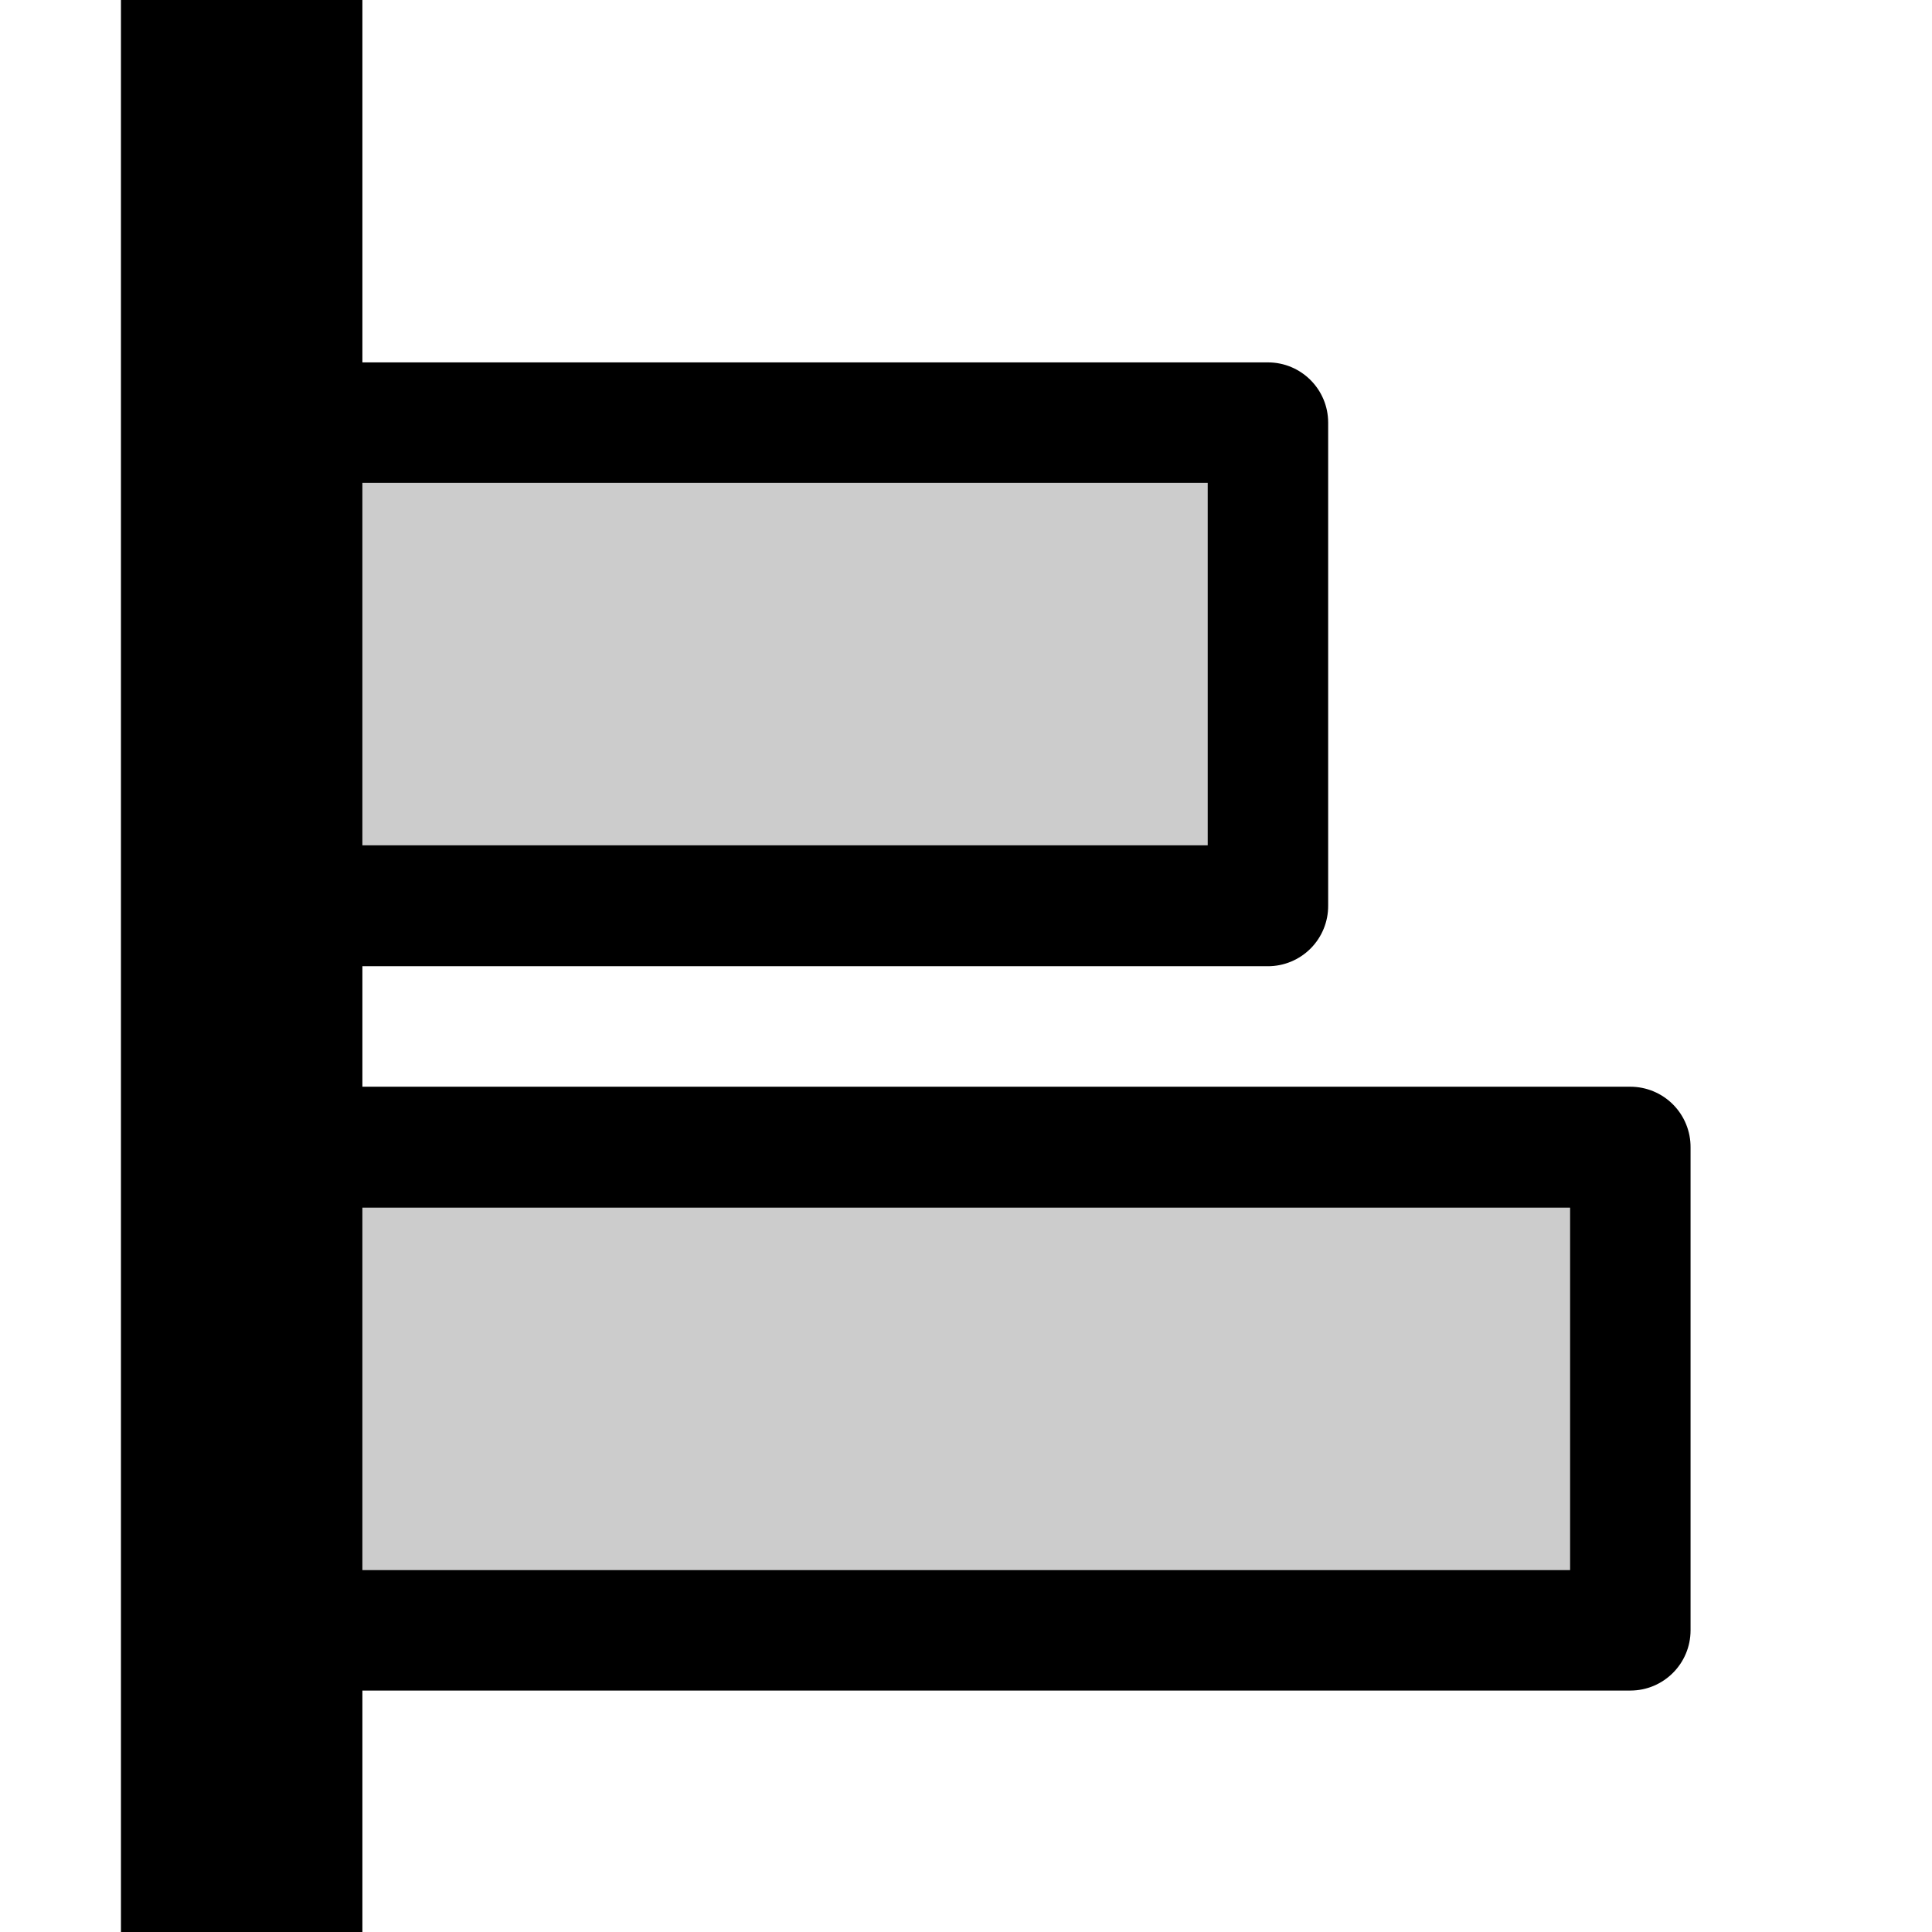
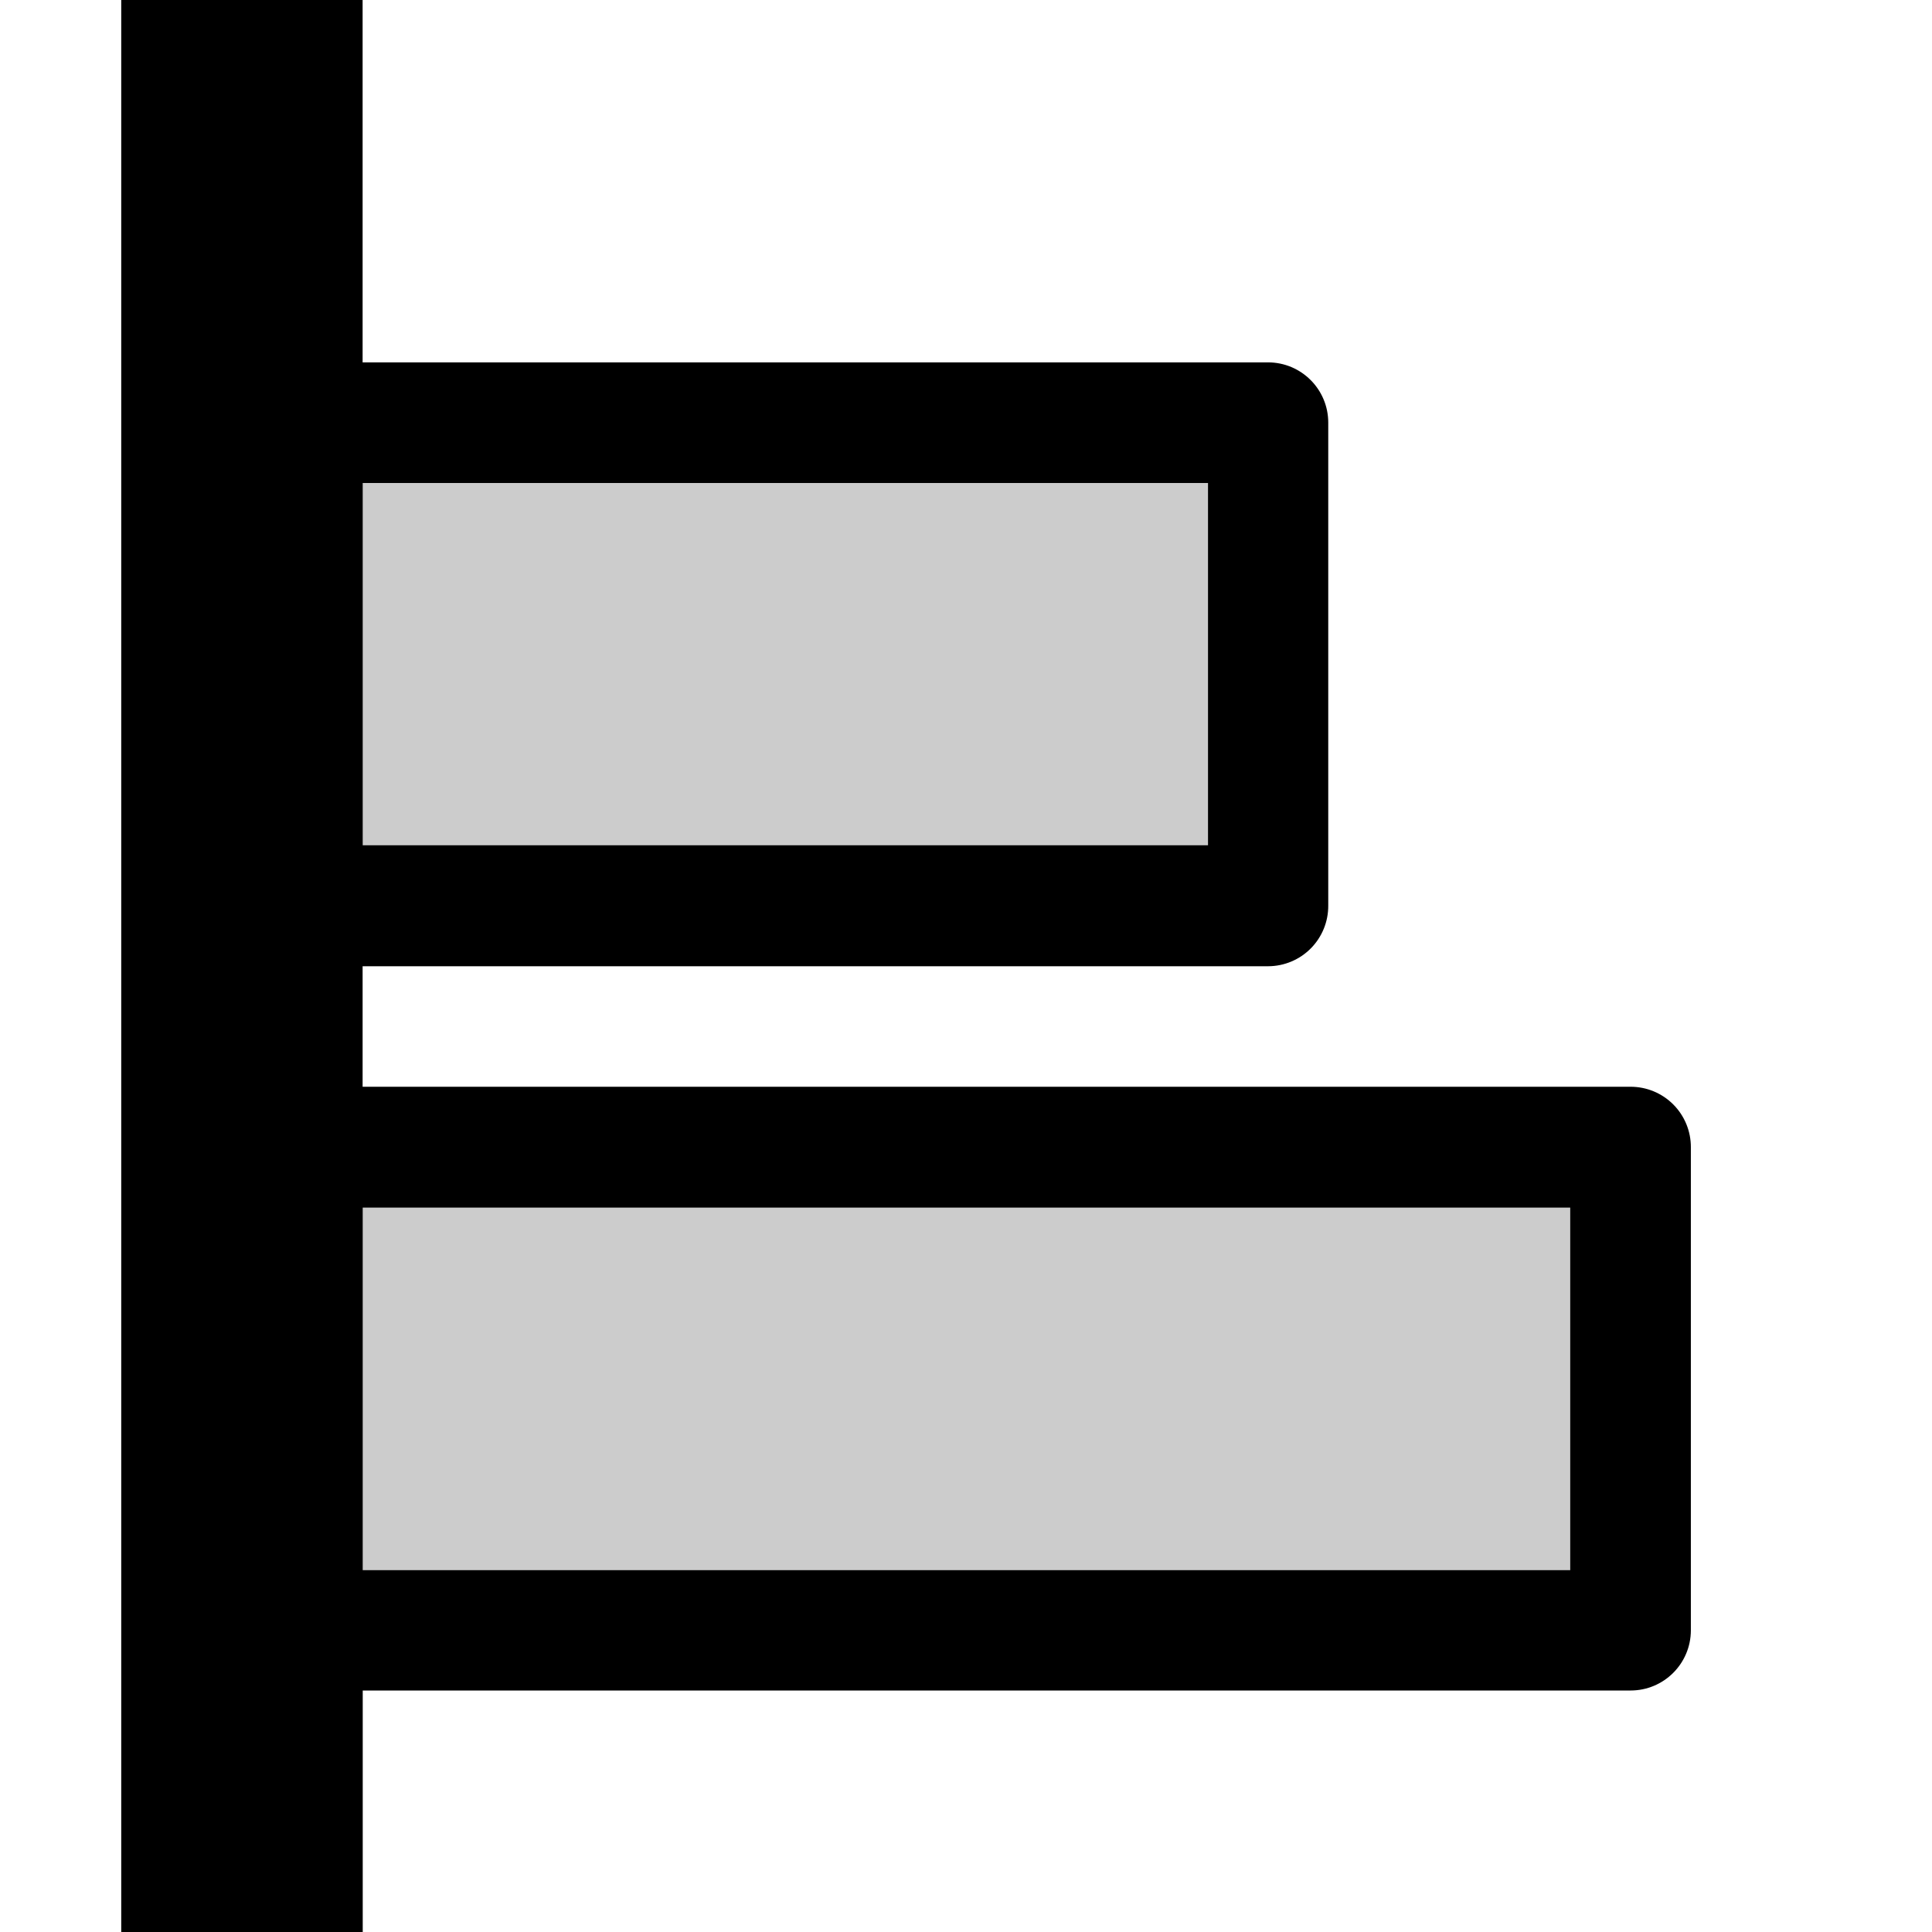
- <svg xmlns="http://www.w3.org/2000/svg" viewBox="0 0 4.233 4.233" fill="currentColor" height="16px" width="16px">
-   <path d="M.794 1.058v.794h1.852v-.794H.794zm0 1.588v.794H3.44v-.794H.794z" opacity=".2" />
-   <path d="M.265 0v4.233h.529v-.529h2.778a.132.132 0 00.132-.132V2.514a.132.132 0 00-.132-.133H.794v-.264h1.984a.132.132 0 00.132-.133V.926a.132.132 0 00-.132-.132H.794V0h-.53zm.529 1.058h1.852v.794H.794v-.794zm0 1.588H3.44v.794H.794v-.794z" style="marker:none" />
+ <svg xmlns="http://www.w3.org/2000/svg" viewBox="0 0 16 16" fill="currentColor" height="16px" width="16px">
+   <path d="M3.003 4v3h7V4zm0 6.001v3.002h10.002V10z" opacity=".2" />
+   <path d="M1.004 0v16h2v-2h10.5a.499.499 0 00.499-.498v-4a.499.499 0 00-.5-.502h-10.5v-.998h7.5A.499.499 0 0011 7.499V3.5a.499.499 0 00-.499-.499H3.003V0H1zm2 4h7v3h-7zm0 6.001h10v3.002h-10z" />
</svg>
